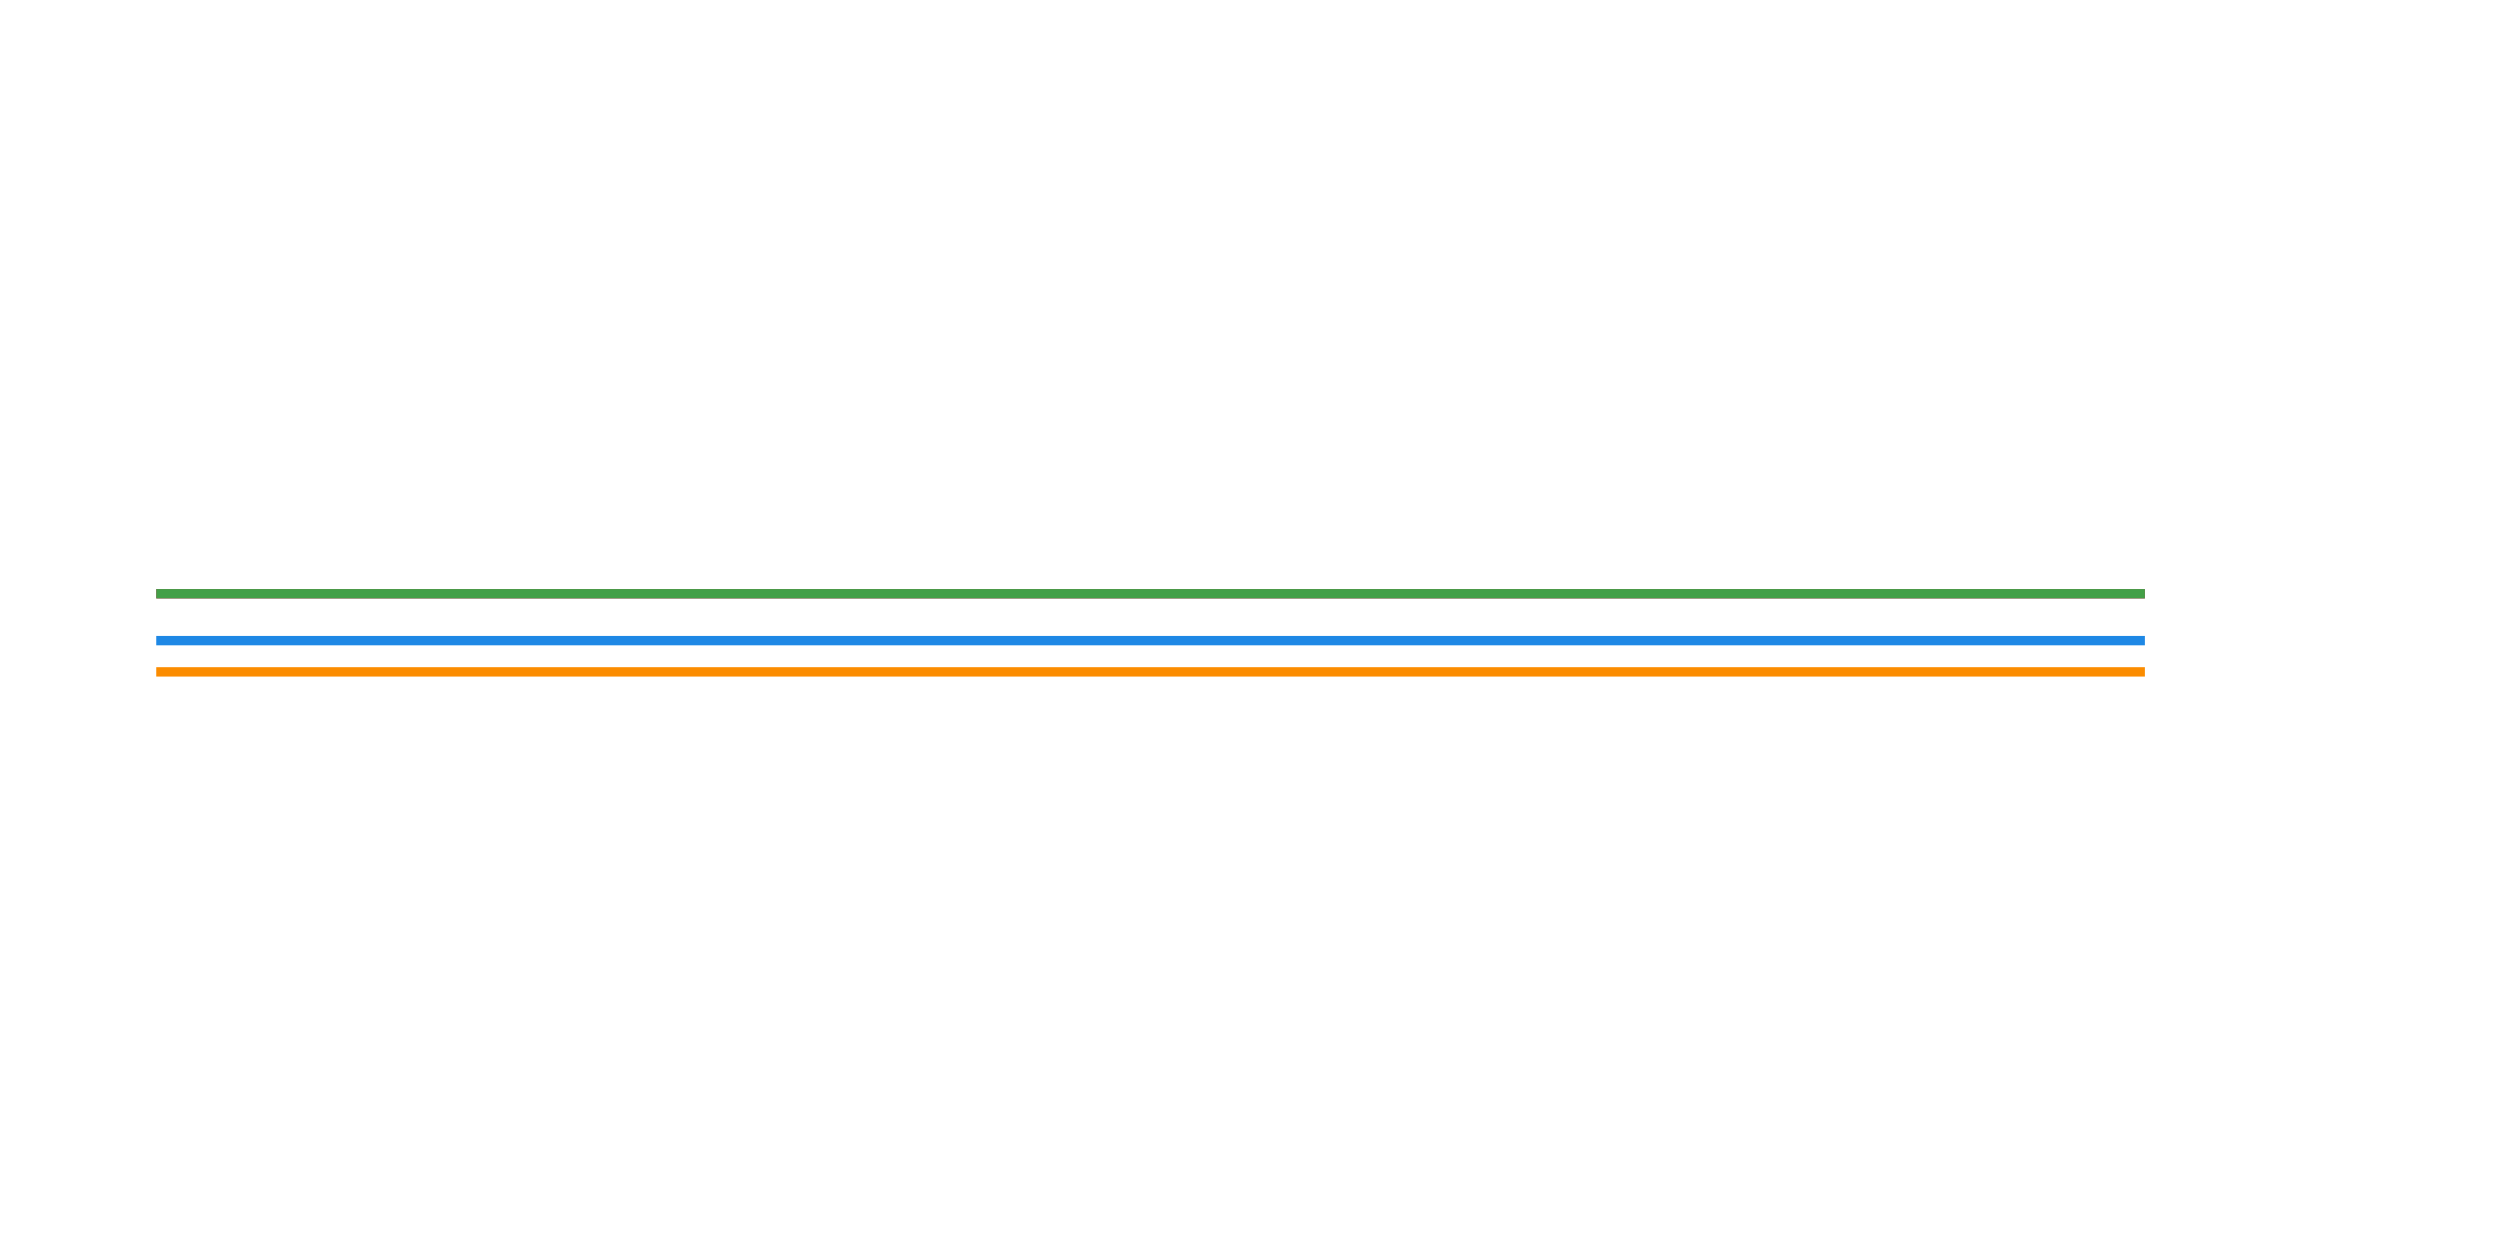
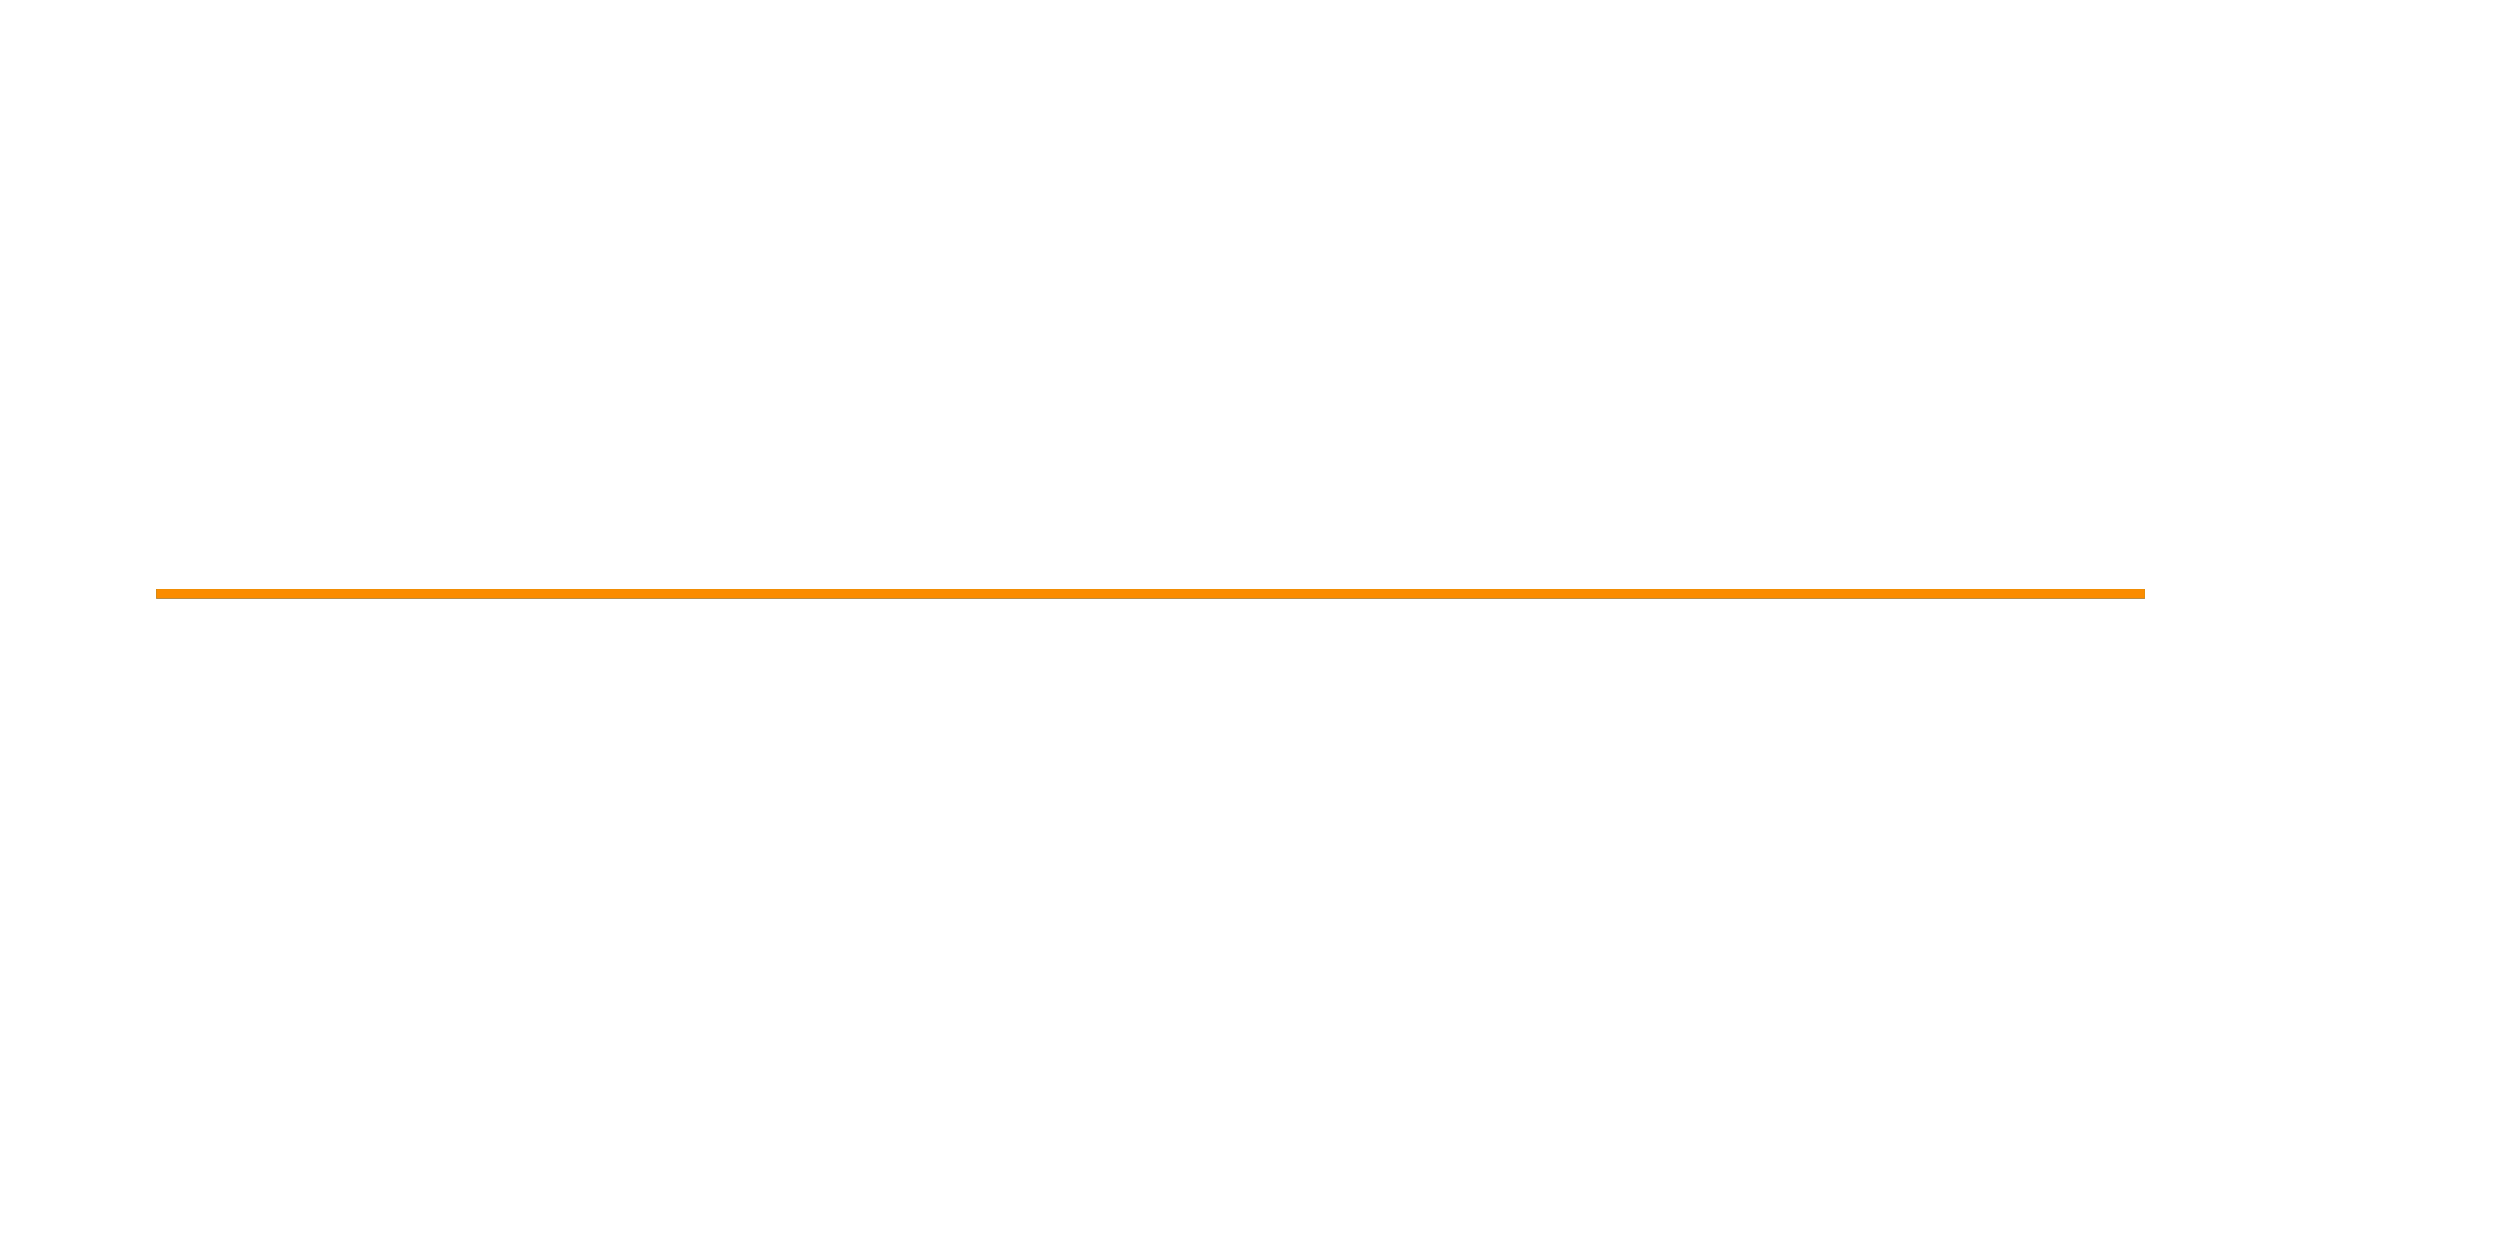
<svg xmlns="http://www.w3.org/2000/svg" baseProfile="full" height="400.0" version="1.1" width="800">
  <defs />
  <rect fill="white" height="400.0" width="800" x="0" y="0" />
-   <polyline fill="none" points="50.0,205.0 113.636,205.0 177.273,205.0 240.909,205.0 304.545,205.0 368.182,205.0 431.818,205.0 495.455,205.0 559.091,205.0 622.727,205.0 686.364,205.0" stroke="#1e88e5" stroke-width="3" />
+   <polyline fill="none" points="50.0,190.0 113.636,190.0 177.273,190.0 240.909,190.0 304.545,190.0 368.182,190.0 431.818,190.0 495.455,190.0 559.091,190.0 622.727,190.0 686.364,190.0" stroke="#1e88e5" stroke-width="3" />
  <polyline fill="none" points="50.0,190.0 113.636,190.0 177.273,190.0 240.909,190.0 304.545,190.0 368.182,190.0 431.818,190.0 495.455,190.0 559.091,190.0 622.727,190.0 686.364,190.0" stroke="#d81b60" stroke-width="3" />
  <polyline fill="none" points="50.0,190.0 113.636,190.0 177.273,190.0 240.909,190.0 304.545,190.0 368.182,190.0 431.818,190.0 495.455,190.0 559.091,190.0 622.727,190.0 686.364,190.0" stroke="#43a047" stroke-width="3" />
-   <polyline fill="none" points="50.0,215.0 113.636,215.0 177.273,215.0 240.909,215.0 304.545,215.0 368.182,215.0 431.818,215.0 495.455,215.0 559.091,215.0 622.727,215.0 686.364,215.0" stroke="#fb8c00" stroke-width="3" />
+   <polyline fill="none" points="50.0,190.0 113.636,190.0 177.273,190.0 240.909,190.0 304.545,190.0 368.182,190.0 431.818,190.0 495.455,190.0 559.091,190.0 622.727,190.0 686.364,190.0" stroke="#fb8c00" stroke-width="3" />
</svg>
